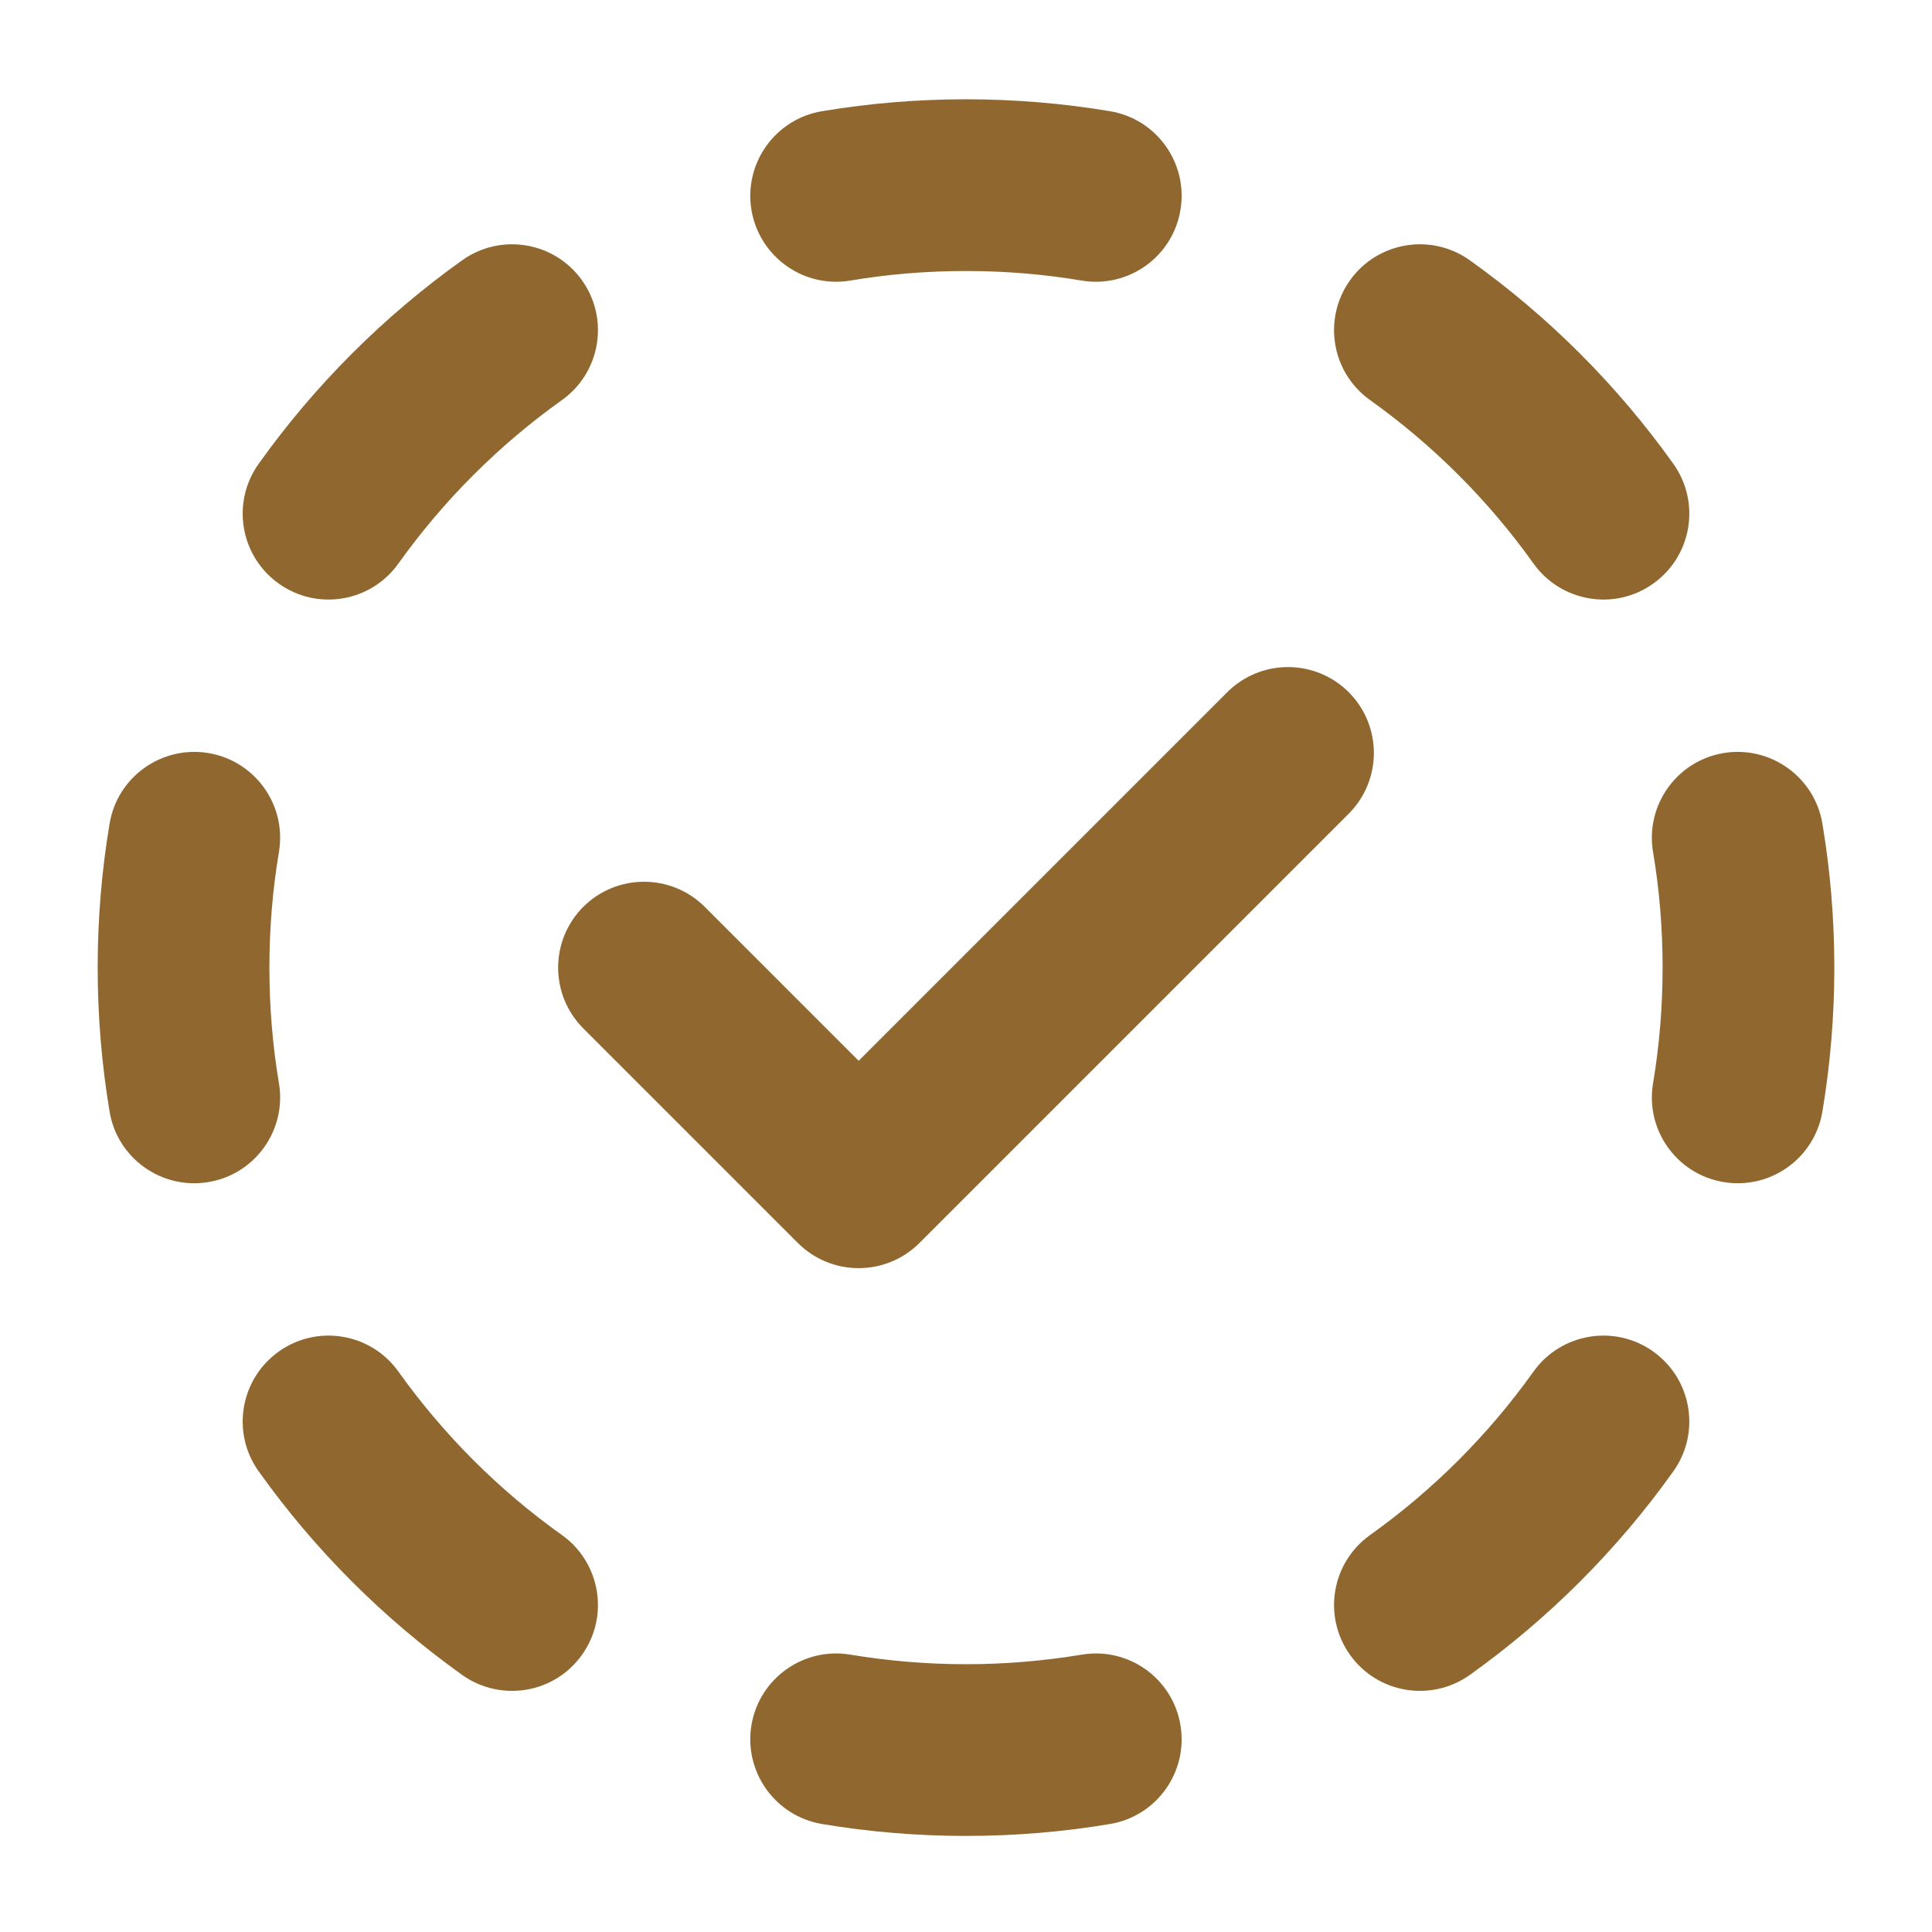
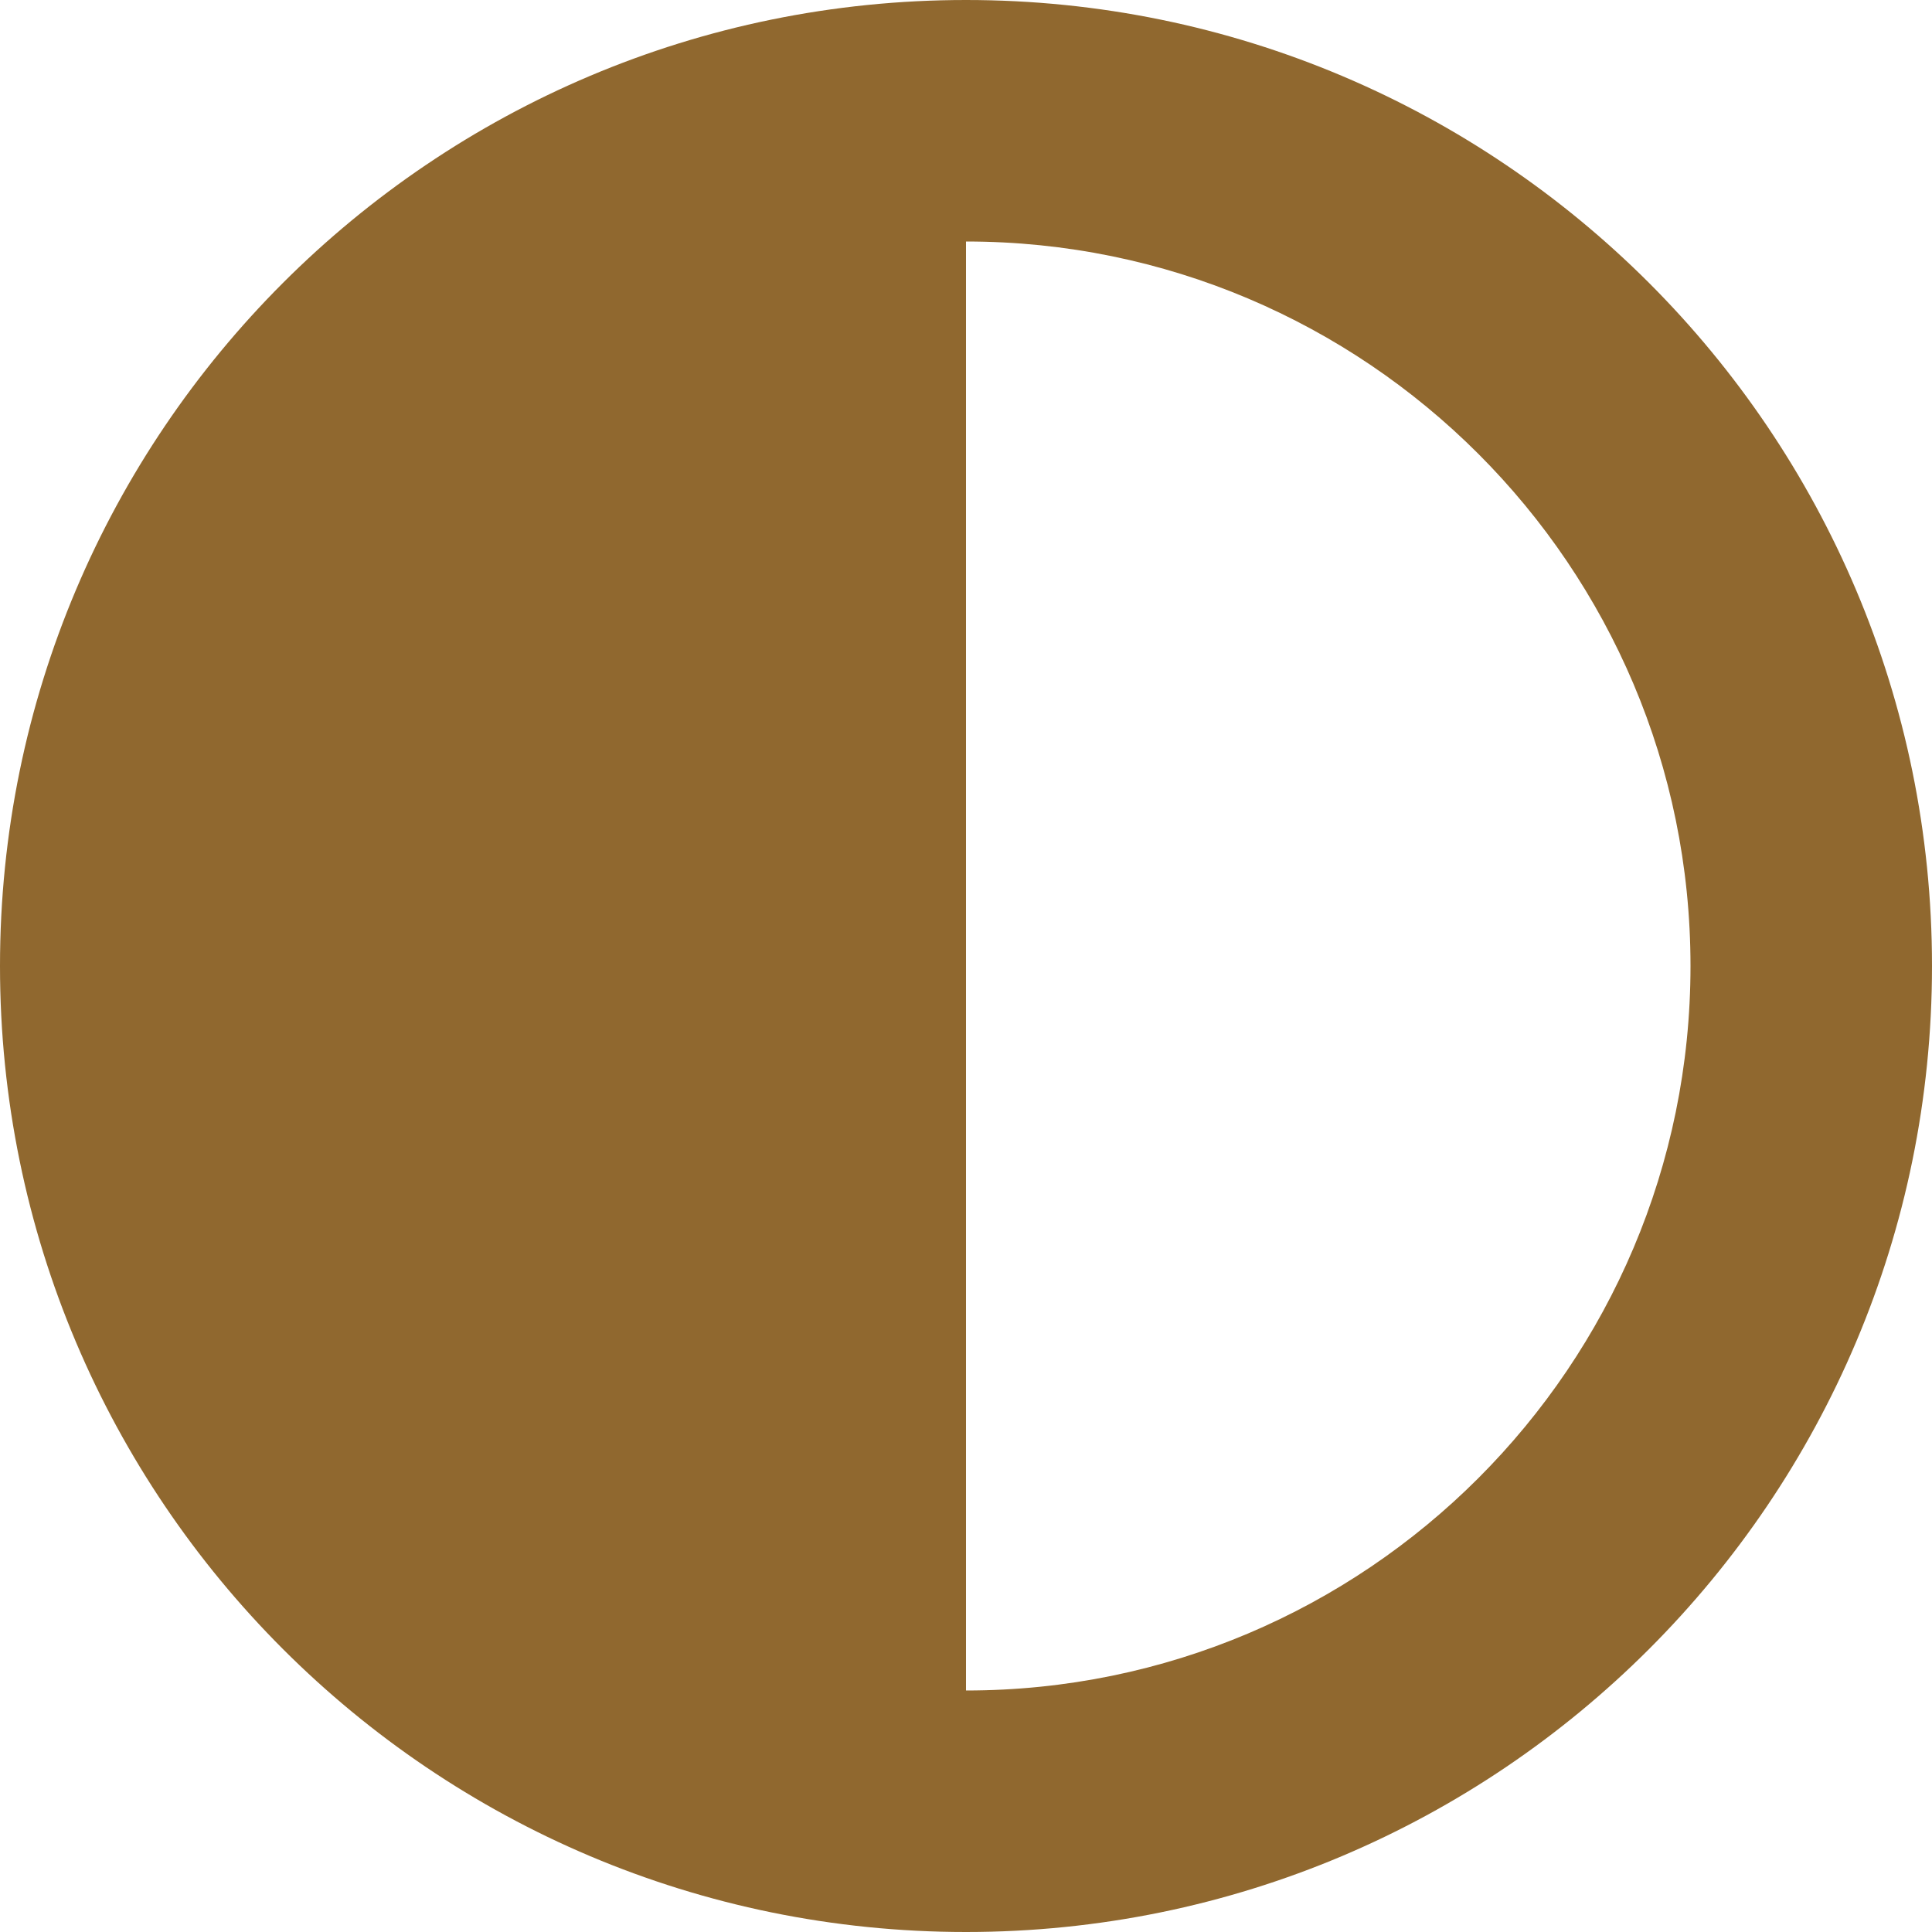
- <svg xmlns="http://www.w3.org/2000/svg" viewBox="0 0 18 18" fill="none" preserveAspectRatio="xMinYMid meet">
-   <path fill-rule="evenodd" clip-rule="evenodd" d="M9 0.925C8.544 0.925 8.095 0.963 7.659 1.036C7.223 1.108 6.929 1.521 7.001 1.956C7.074 2.392 7.486 2.687 7.922 2.614C8.272 2.555 8.632 2.525 9 2.525C9.368 2.525 9.728 2.555 10.078 2.614C10.514 2.687 10.926 2.392 10.998 1.956C11.071 1.521 10.777 1.108 10.341 1.036C9.904 0.963 9.456 0.925 9 0.925ZM5.236 3.727C5.595 3.471 5.679 2.971 5.422 2.611C5.166 2.252 4.666 2.168 4.306 2.425C3.574 2.947 2.932 3.589 2.41 4.321C2.153 4.681 2.237 5.181 2.597 5.437C2.956 5.694 3.456 5.61 3.712 5.25C4.132 4.662 4.647 4.147 5.236 3.727ZM13.694 2.425C13.334 2.168 12.834 2.252 12.578 2.611C12.321 2.971 12.405 3.471 12.764 3.727C13.352 4.147 13.868 4.662 14.287 5.25C14.544 5.61 15.044 5.694 15.403 5.437C15.763 5.181 15.847 4.681 15.59 4.321C15.068 3.589 14.426 2.947 13.694 2.425ZM2.599 7.937C2.672 7.501 2.377 7.089 1.942 7.016C1.506 6.944 1.093 7.238 1.021 7.674C0.948 8.11 0.91 8.558 0.91 9.015C0.91 9.471 0.948 9.919 1.021 10.356C1.093 10.792 1.506 11.086 1.942 11.013C2.377 10.941 2.672 10.528 2.599 10.093C2.54 9.743 2.51 9.383 2.51 9.015C2.51 8.647 2.54 8.287 2.599 7.937ZM16.979 7.674C16.906 7.238 16.494 6.944 16.058 7.016C15.623 7.089 15.328 7.501 15.401 7.937C15.46 8.287 15.49 8.647 15.49 9.015C15.49 9.383 15.46 9.743 15.401 10.093C15.328 10.528 15.623 10.941 16.058 11.013C16.494 11.086 16.906 10.792 16.979 10.356C17.052 9.919 17.09 9.471 17.09 9.015C17.09 8.558 17.052 8.11 16.979 7.674ZM3.712 12.779C3.456 12.419 2.956 12.336 2.597 12.592C2.237 12.849 2.153 13.349 2.41 13.708C2.932 14.441 3.574 15.082 4.306 15.605C4.666 15.861 5.166 15.778 5.422 15.418C5.679 15.059 5.595 14.559 5.236 14.302C4.647 13.883 4.132 13.367 3.712 12.779ZM15.59 13.708C15.847 13.349 15.763 12.849 15.403 12.592C15.044 12.336 14.544 12.419 14.287 12.779C13.868 13.367 13.352 13.883 12.764 14.302C12.405 14.559 12.321 15.059 12.578 15.418C12.834 15.778 13.334 15.861 13.694 15.605C14.426 15.082 15.068 14.441 15.59 13.708ZM7.922 15.416C7.486 15.343 7.074 15.637 7.001 16.073C6.929 16.509 7.223 16.921 7.659 16.994C8.095 17.067 8.544 17.105 9 17.105C9.456 17.105 9.904 17.067 10.341 16.994C10.777 16.921 11.071 16.509 10.998 16.073C10.926 15.637 10.514 15.343 10.078 15.416C9.728 15.474 9.368 15.505 9 15.505C8.632 15.505 8.272 15.474 7.922 15.416ZM12.566 7.581C12.878 7.268 12.878 6.762 12.566 6.449C12.253 6.137 11.747 6.137 11.434 6.449L8 9.883L6.566 8.449C6.253 8.137 5.747 8.137 5.434 8.449C5.122 8.762 5.122 9.268 5.434 9.581L7.434 11.581C7.747 11.893 8.253 11.893 8.566 11.581L12.566 7.581Z" fill="#90682f" />
+ <svg xmlns="http://www.w3.org/2000/svg" viewBox="0 0 512 512" preserveAspectRatio="xMinYMid meet">
+   <path fill="#90682f" d="M448 256c0-106-86-192-192-192l0 384c106 0 192-86 192-192zM0 256a256 256 0 1 1 512 0A256 256 0 1 1 0 256z" />
</svg>
